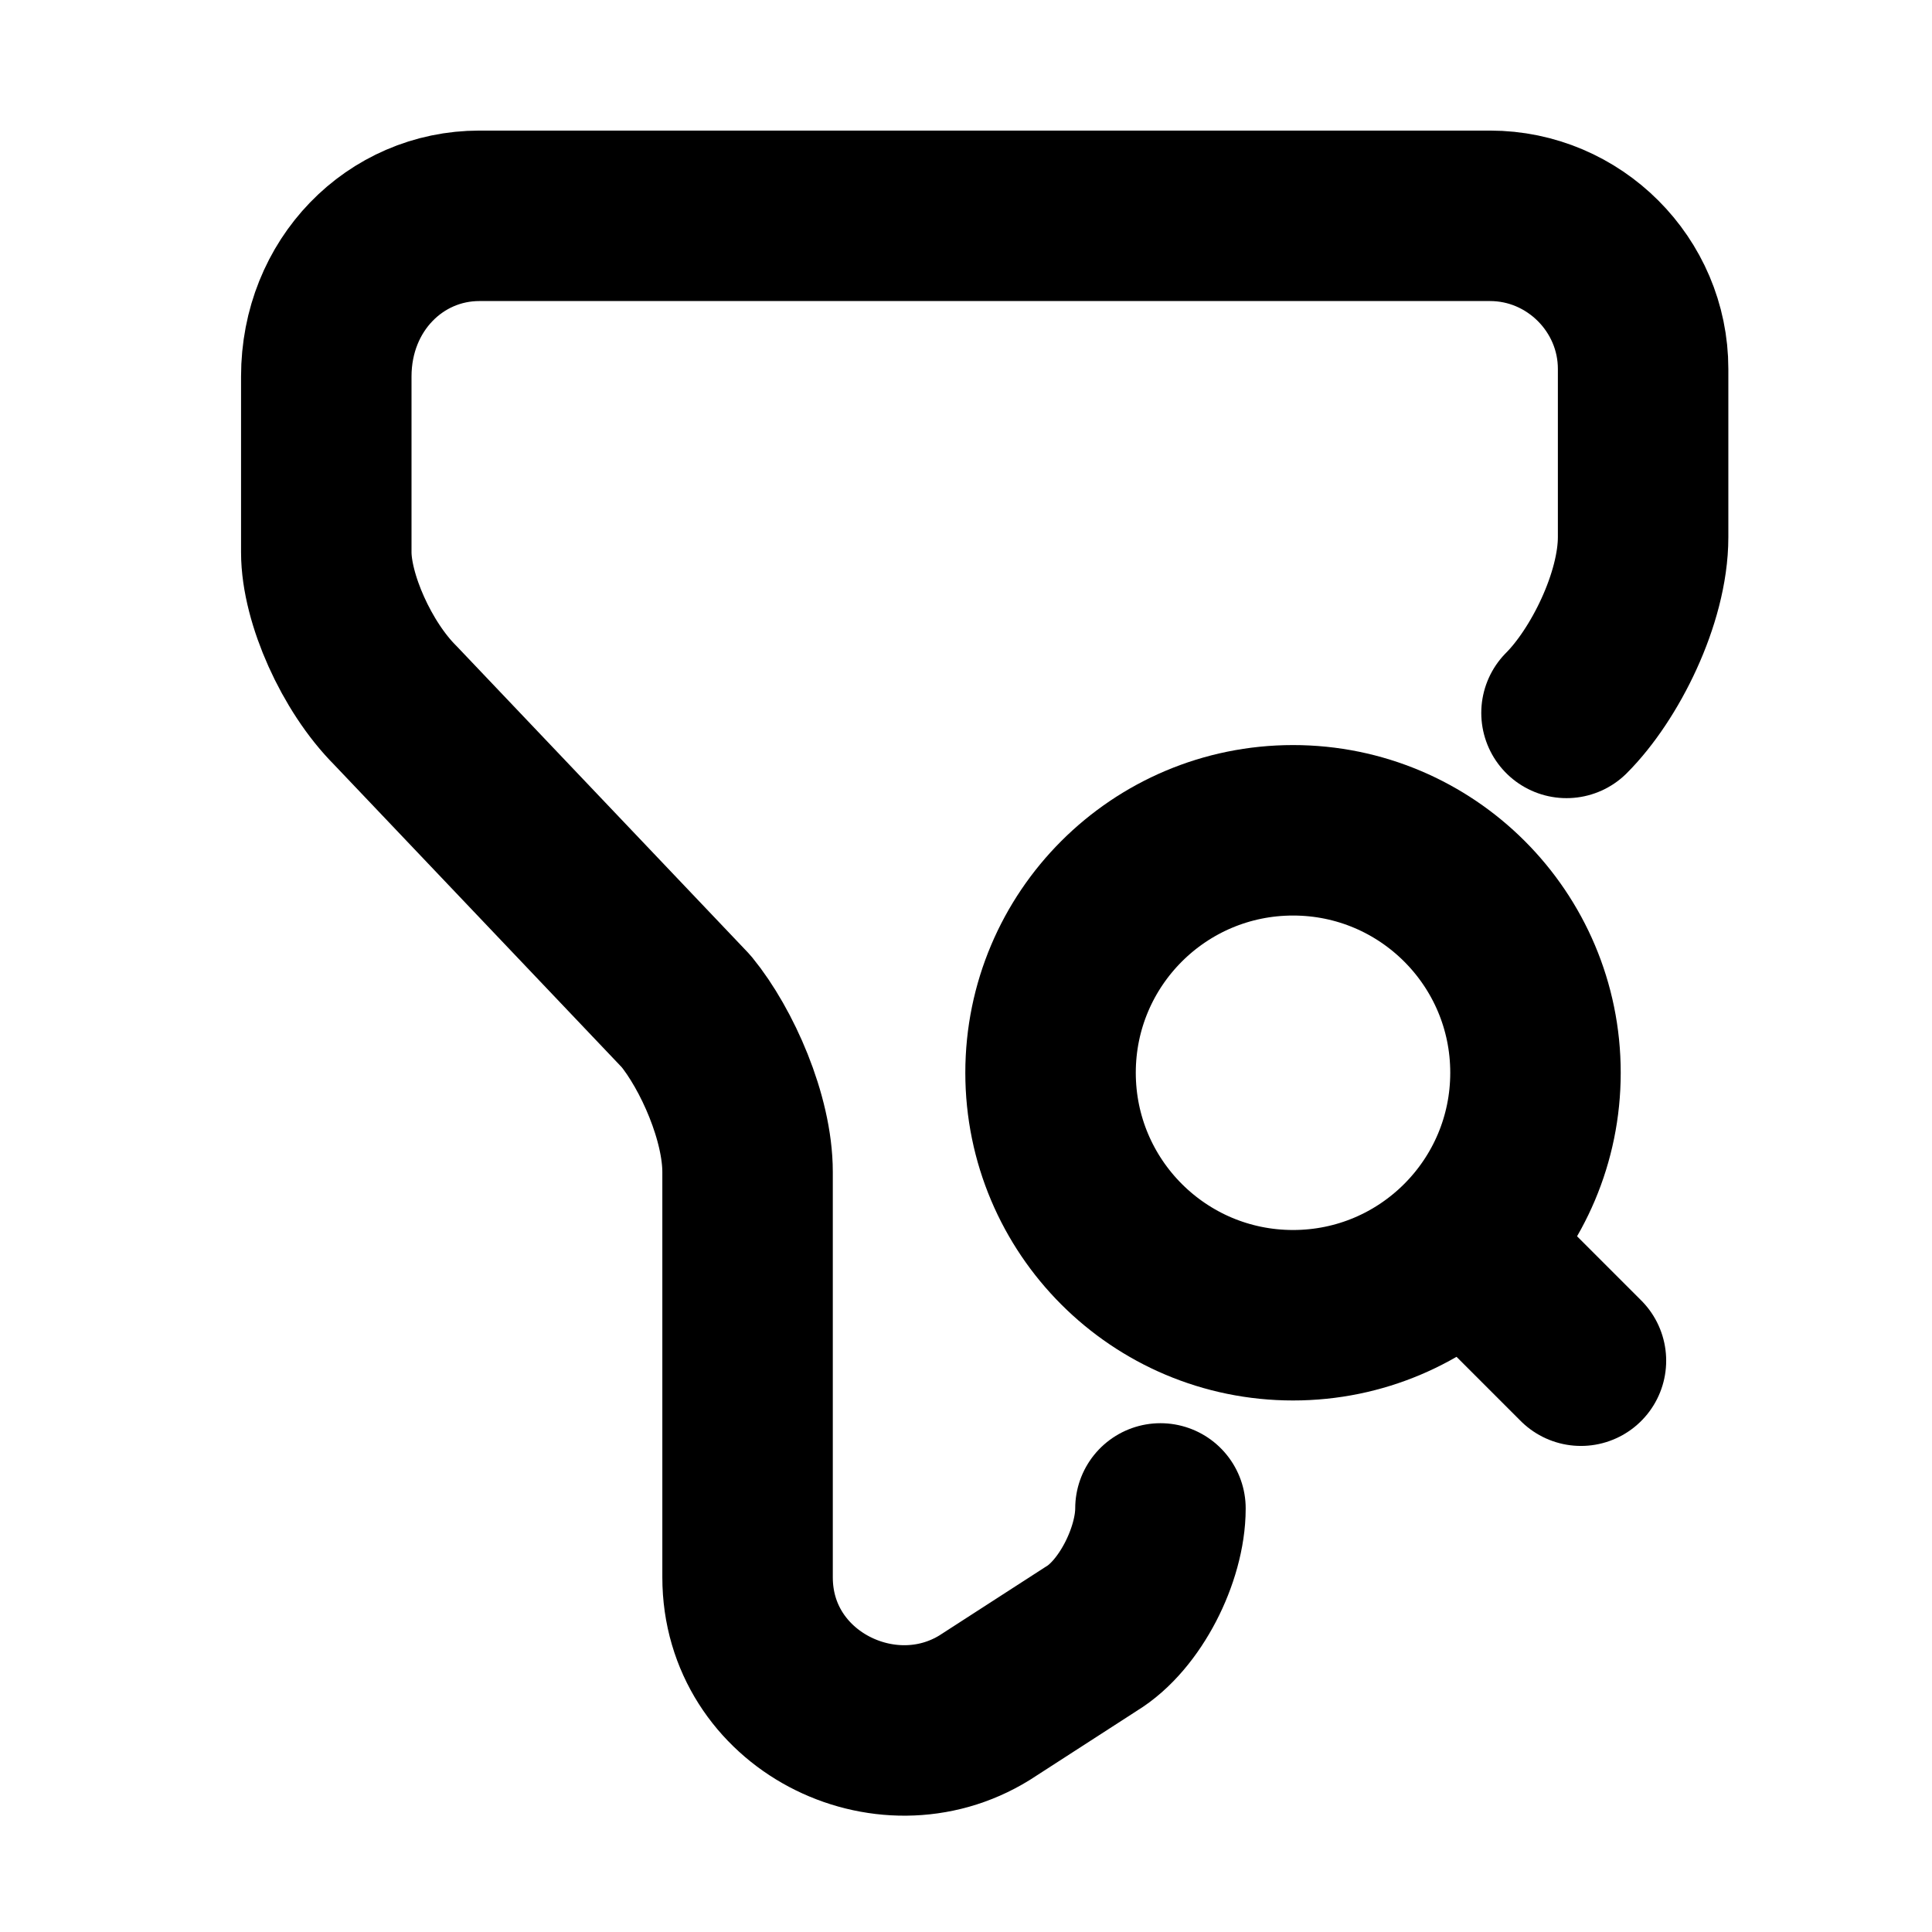
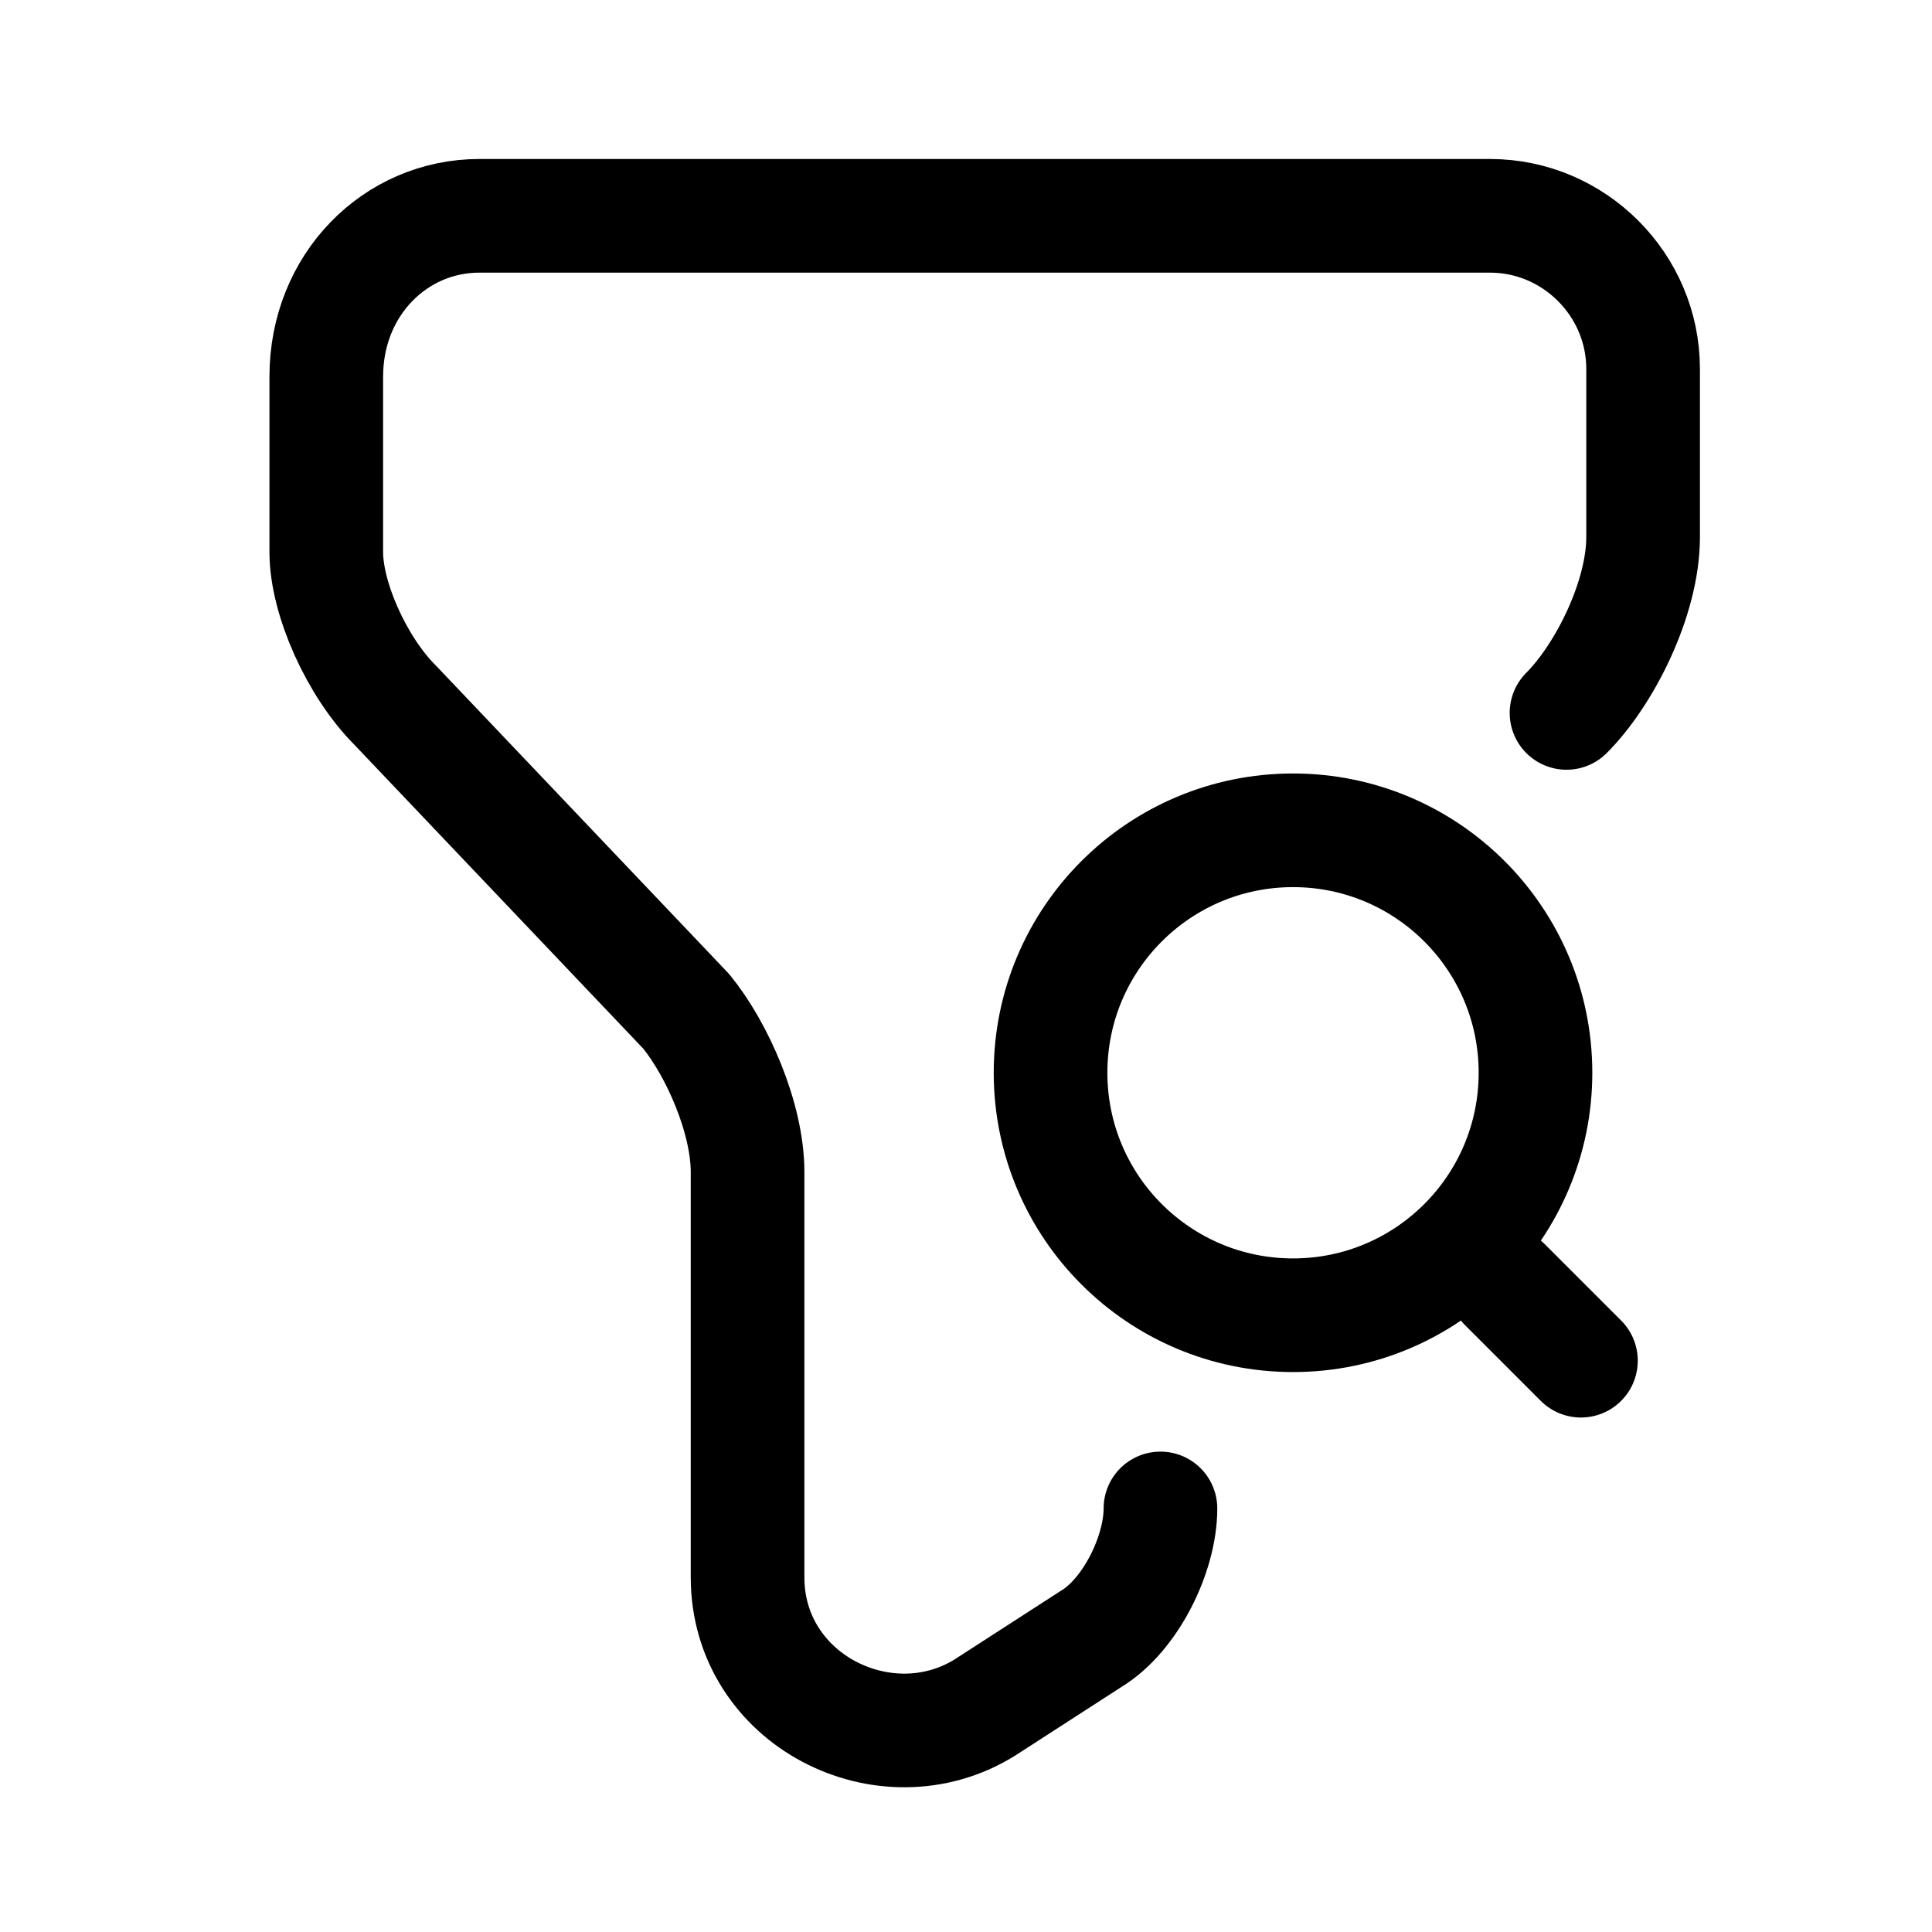
<svg xmlns="http://www.w3.org/2000/svg" width="17" height="17" viewBox="0 0 17 17" fill="none">
-   <path d="M10.211 13.273C10.211 13.679 9.944 14.213 9.604 14.419L8.664 15.026C7.791 15.566 6.578 14.959 6.578 13.879V10.313C6.578 9.839 6.311 9.233 6.038 8.899L3.478 6.206C3.138 5.866 2.871 5.266 2.871 4.859V3.313C2.871 2.506 3.478 1.899 4.218 1.899H13.111C13.851 1.899 14.458 2.506 14.458 3.246V4.726C14.458 5.266 14.118 5.939 13.784 6.273" stroke="black" stroke-width="1.5" stroke-miterlimit="10" stroke-linecap="round" stroke-linejoin="round" />
-   <path d="M11.378 11.573C12.556 11.573 13.511 10.618 13.511 9.439C13.511 8.261 12.556 7.306 11.378 7.306C10.199 7.306 9.244 8.261 9.244 9.439C9.244 10.618 10.199 11.573 11.378 11.573Z" stroke="black" stroke-width="1.5" stroke-linecap="round" stroke-linejoin="round" />
-   <path d="M13.911 11.973L13.244 11.306" stroke="black" stroke-width="1.5" stroke-linecap="round" stroke-linejoin="round" />
+   <path d="M10.211 13.273C10.211 13.679 9.944 14.213 9.604 14.419L8.664 15.026C7.791 15.566 6.578 14.959 6.578 13.879V10.313C6.578 9.839 6.311 9.233 6.038 8.899L3.478 6.206C3.138 5.866 2.871 5.266 2.871 4.859V3.313C2.871 2.506 3.478 1.899 4.218 1.899H13.111C13.851 1.899 14.458 2.506 14.458 3.246V4.726C14.458 5.266 14.118 5.939 13.784 6.273" stroke="black" strokeWidth="1.5" stroke-miterlimit="10" stroke-linecap="round" stroke-linejoin="round" />
+   <path d="M11.378 11.573C12.556 11.573 13.511 10.618 13.511 9.439C13.511 8.261 12.556 7.306 11.378 7.306C10.199 7.306 9.244 8.261 9.244 9.439C9.244 10.618 10.199 11.573 11.378 11.573Z" stroke="black" strokeWidth="1.5" stroke-linecap="round" stroke-linejoin="round" />
+   <path d="M13.911 11.973L13.244 11.306" stroke="black" strokeWidth="1.5" stroke-linecap="round" stroke-linejoin="round" />
</svg>
